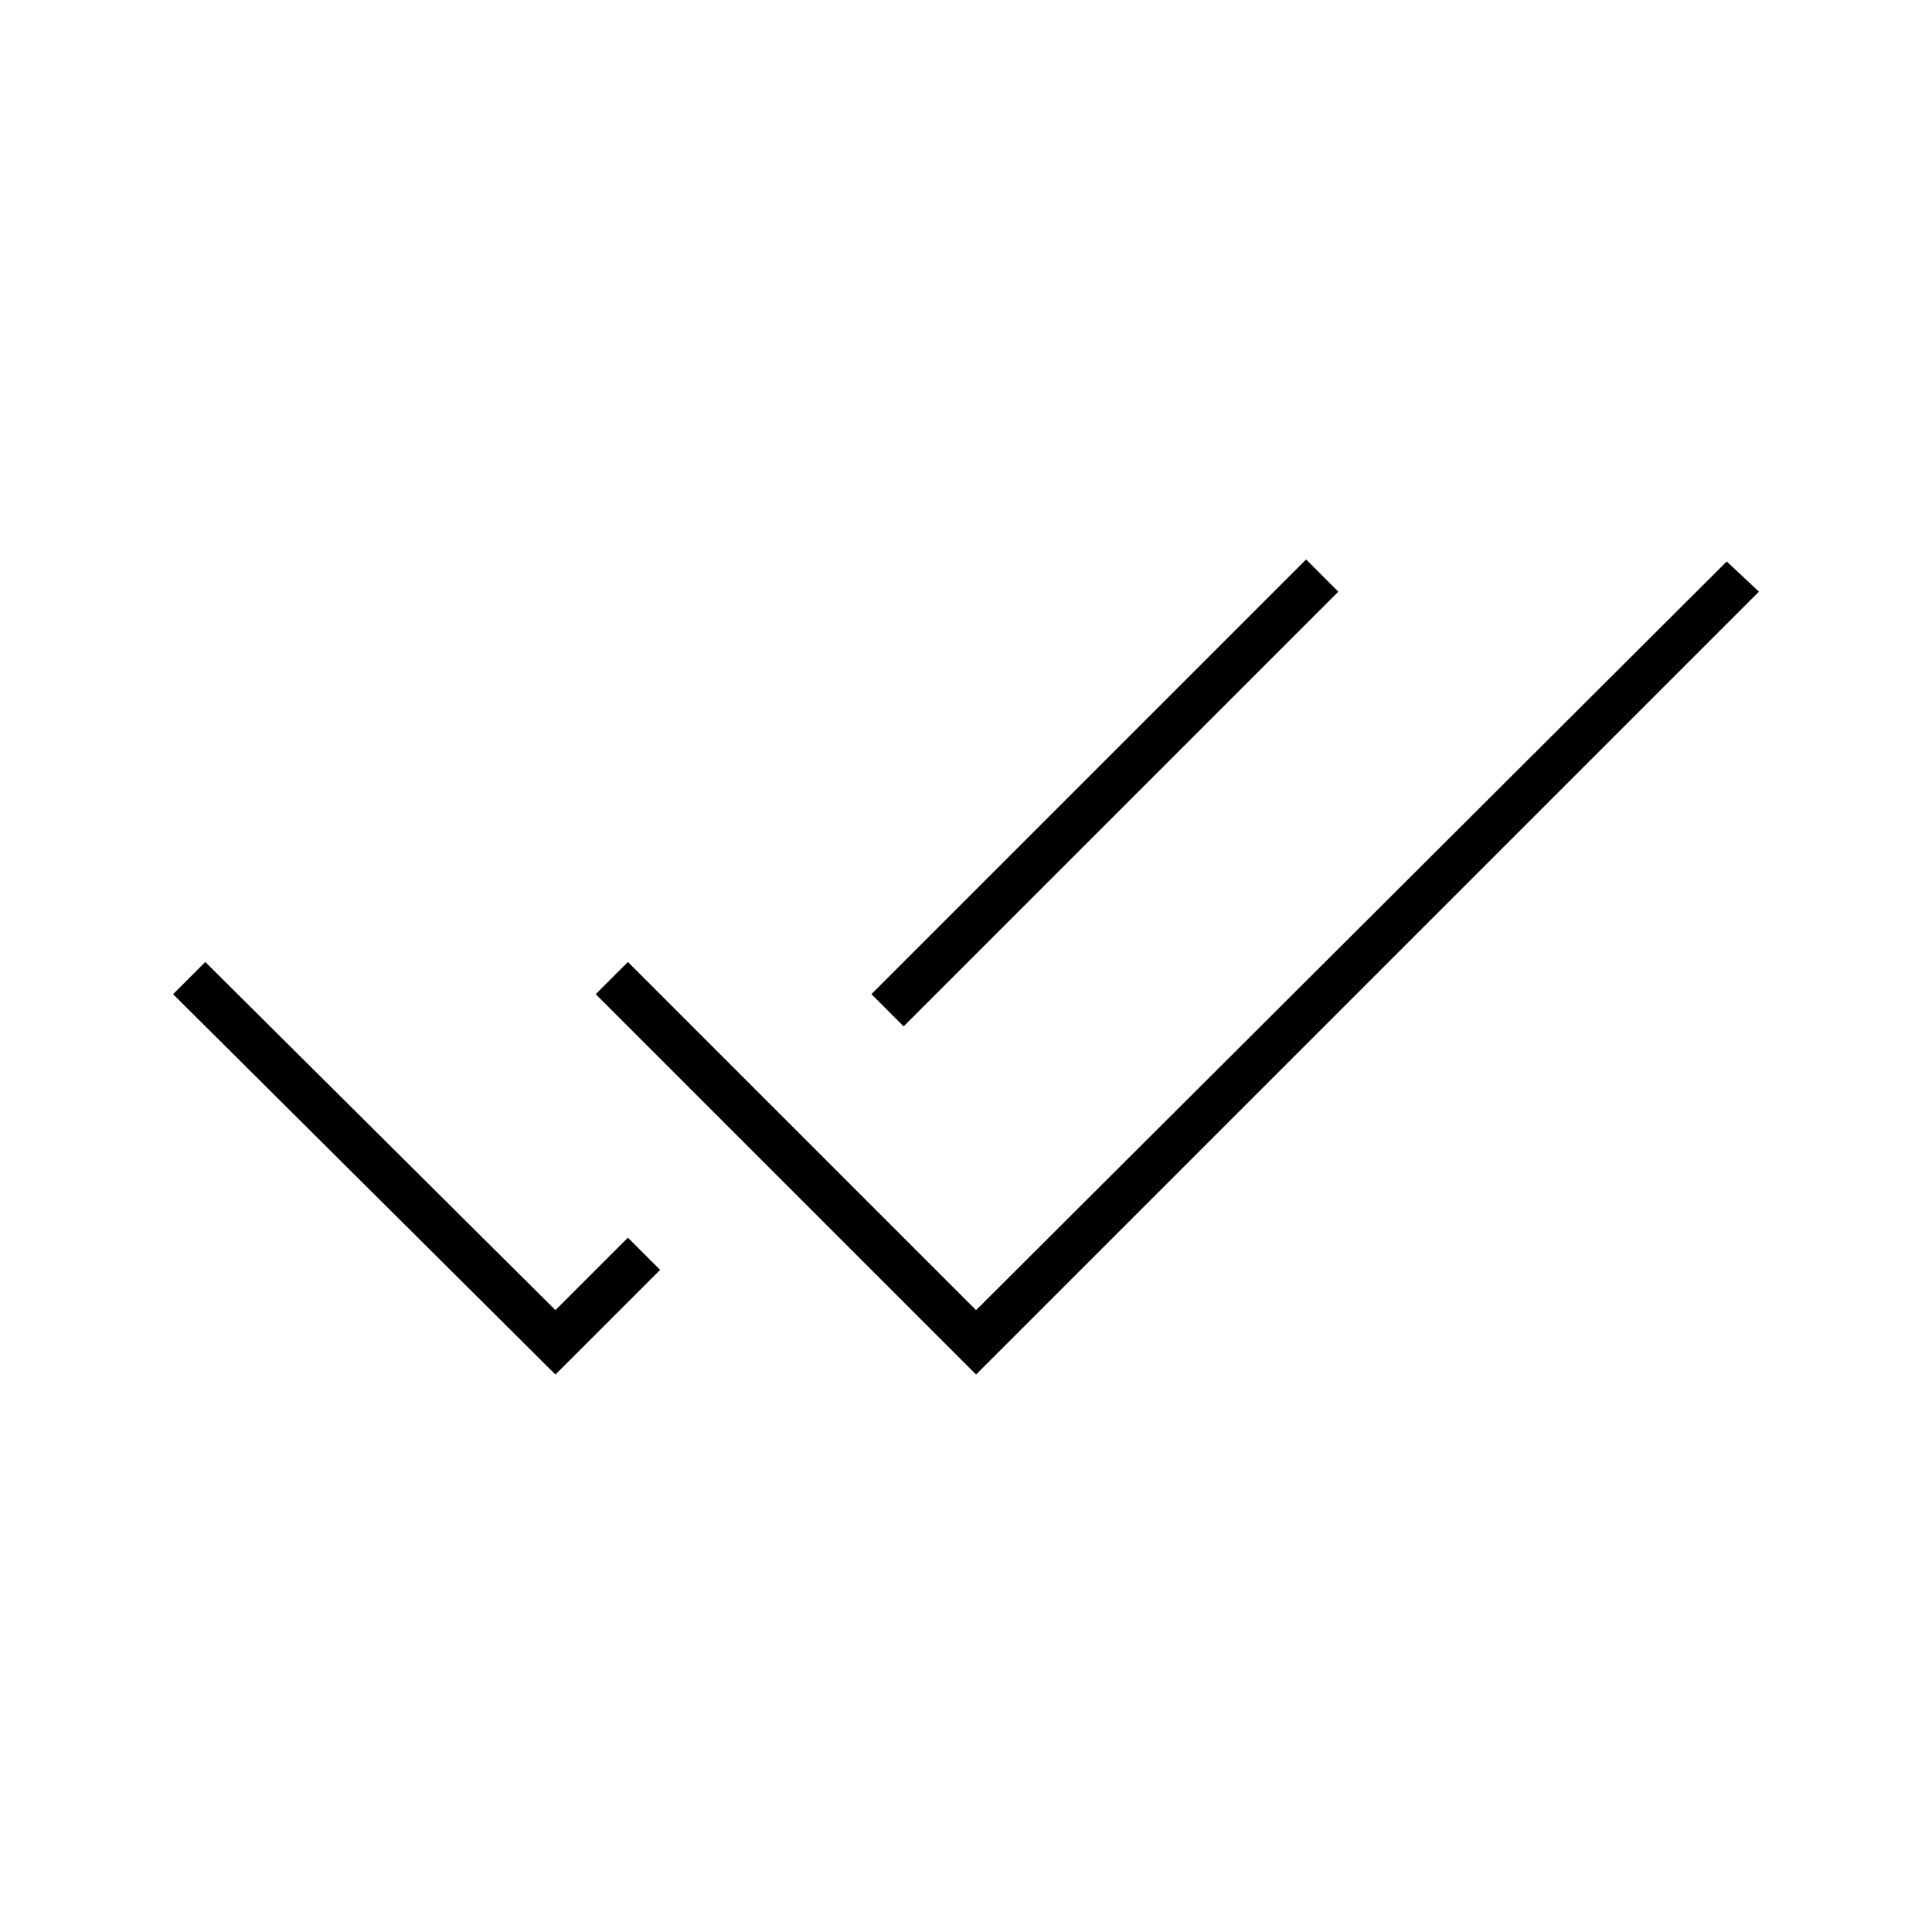
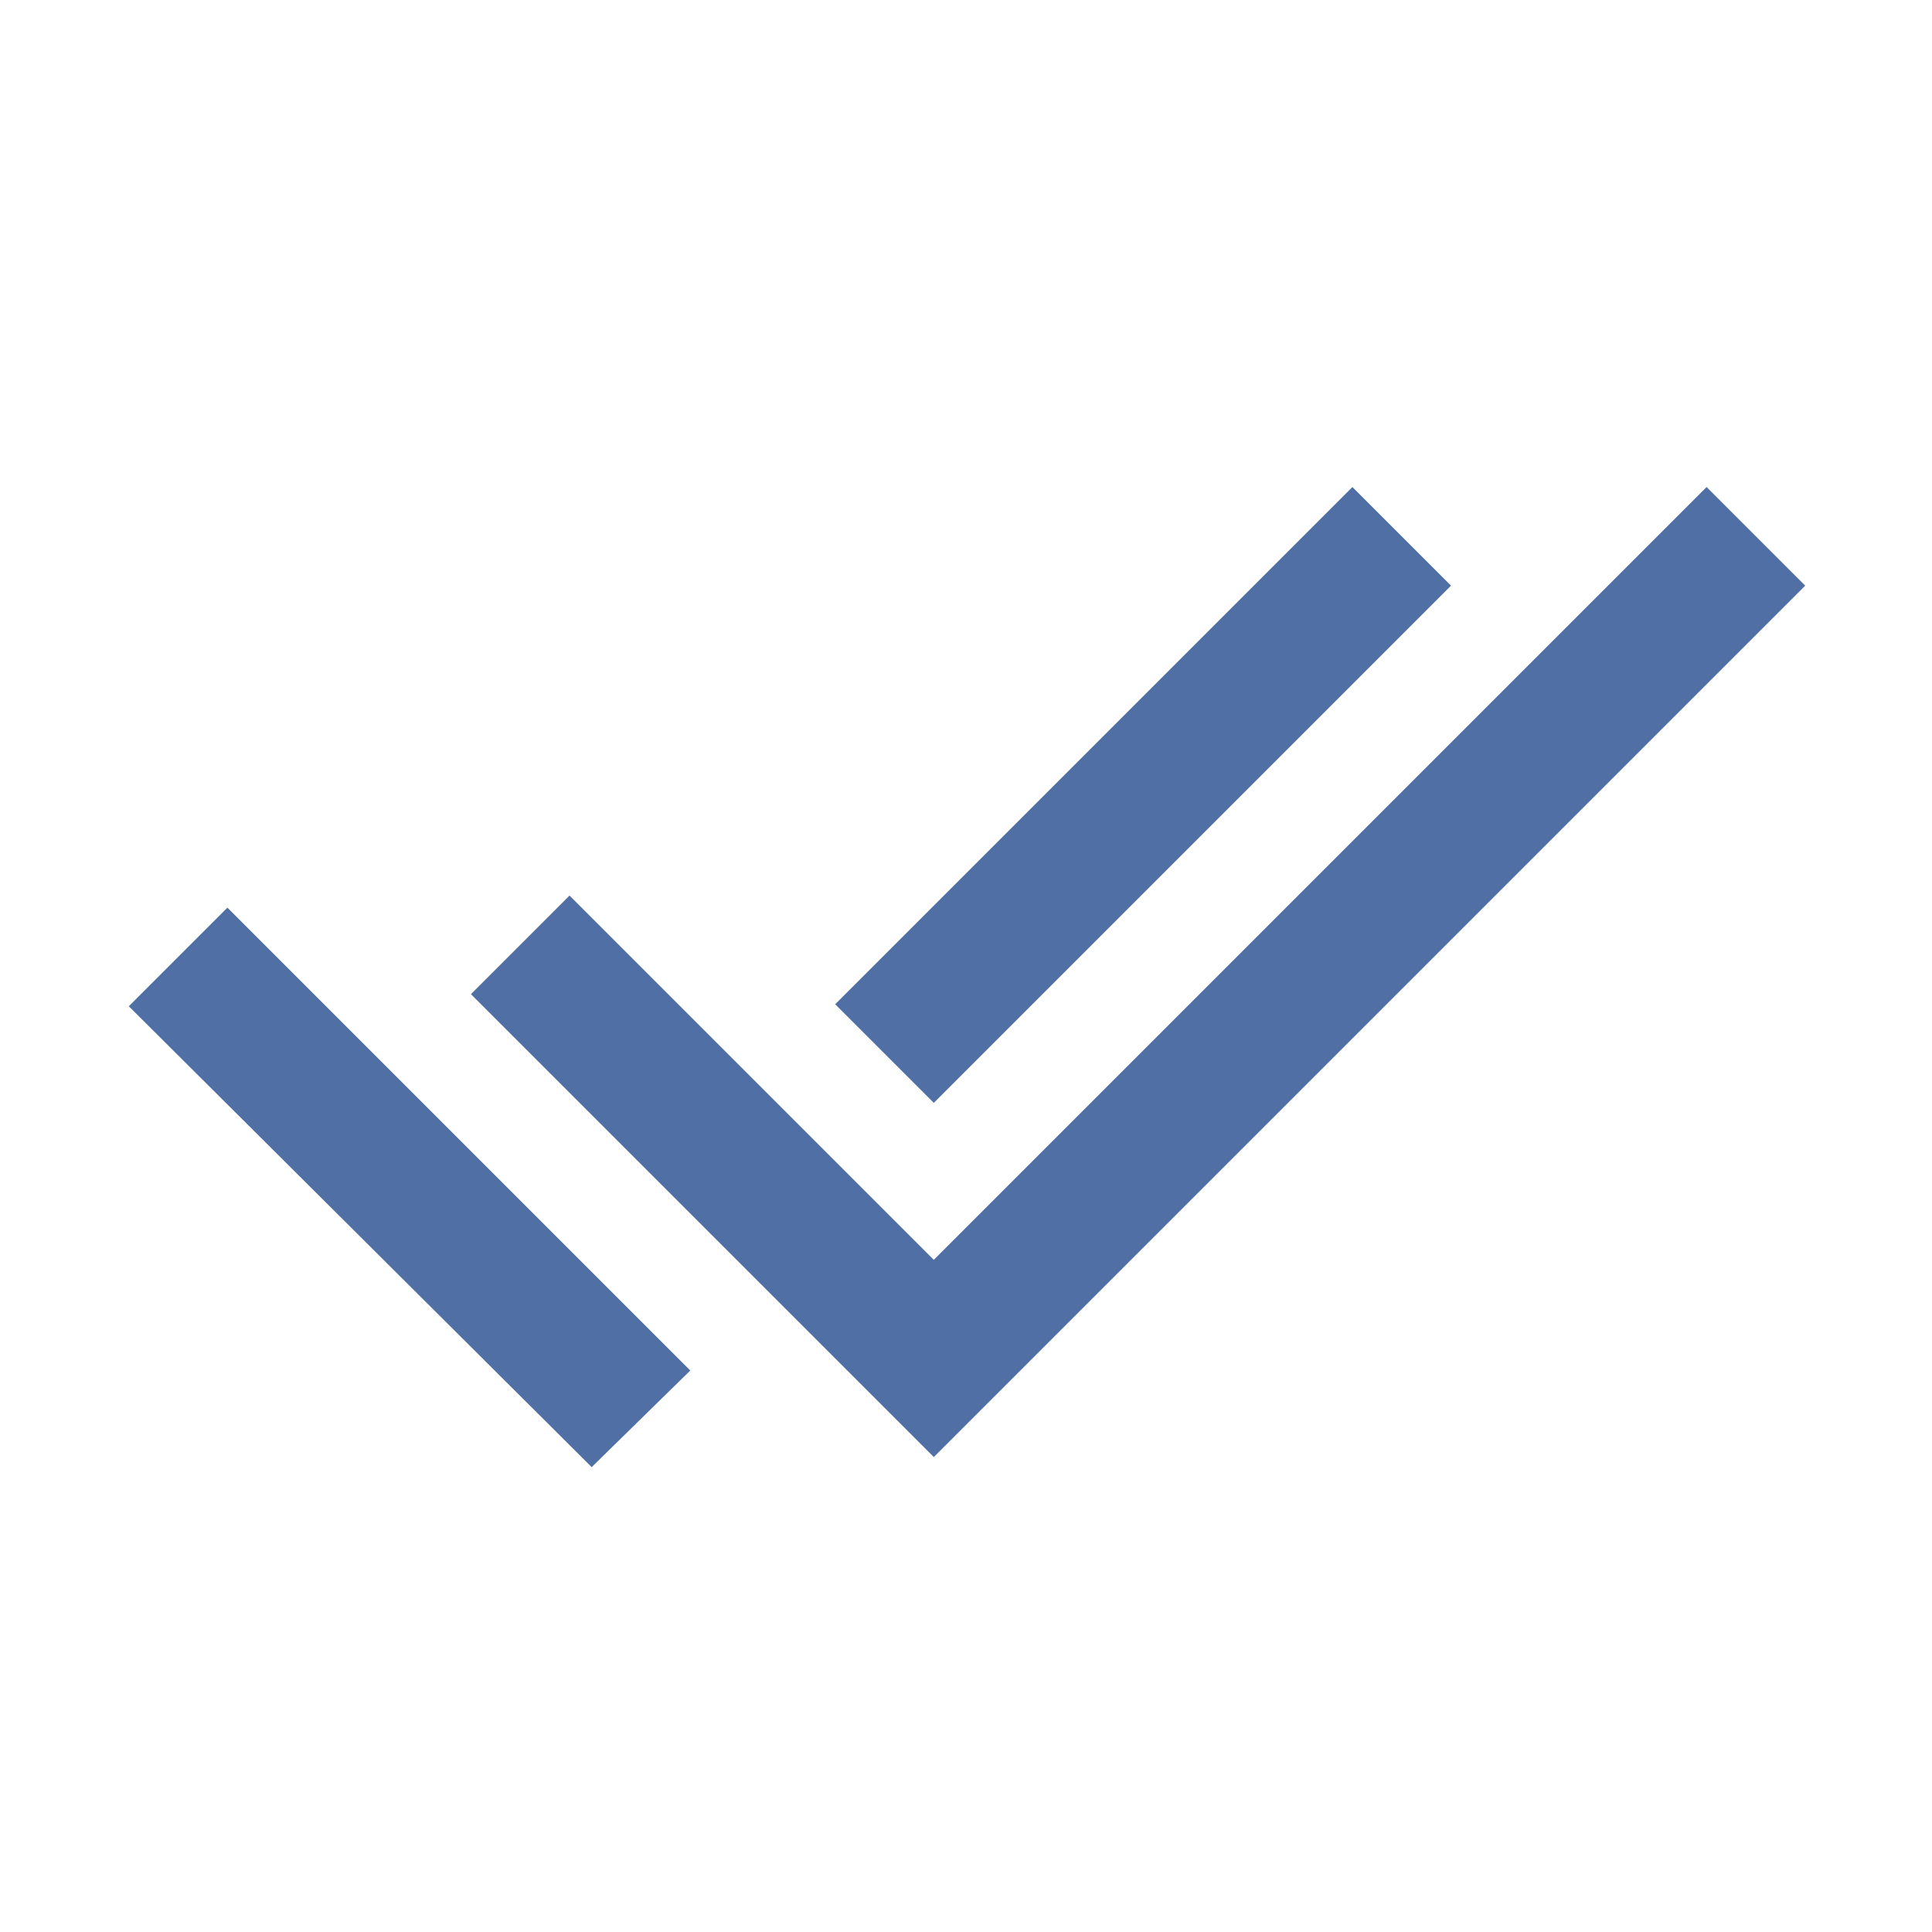
<svg xmlns="http://www.w3.org/2000/svg" height="48" width="48">
-   <path d="M13.8 34.15 4.3 24.7l.8-.8 8.7 8.65 1.8-1.8.8.8Zm10.45 0L14.8 24.7l.8-.8 8.65 8.65 18.65-18.6.8.75Zm-1.8-8.65-.8-.8 10.8-10.8.8.8Z" />
+   <path fill="#4f6fa5" d="M14.7 36.45 3.2 25l2.45-2.45 9.05 9.05 2.45 2.45Zm8.5-.25L11.7 24.7l2.45-2.45 9.05 9.05 19.2-19.2 2.45 2.45Zm0-8.8-2.45-2.45L33.6 12.1l2.45 2.45Z" />
</svg>
